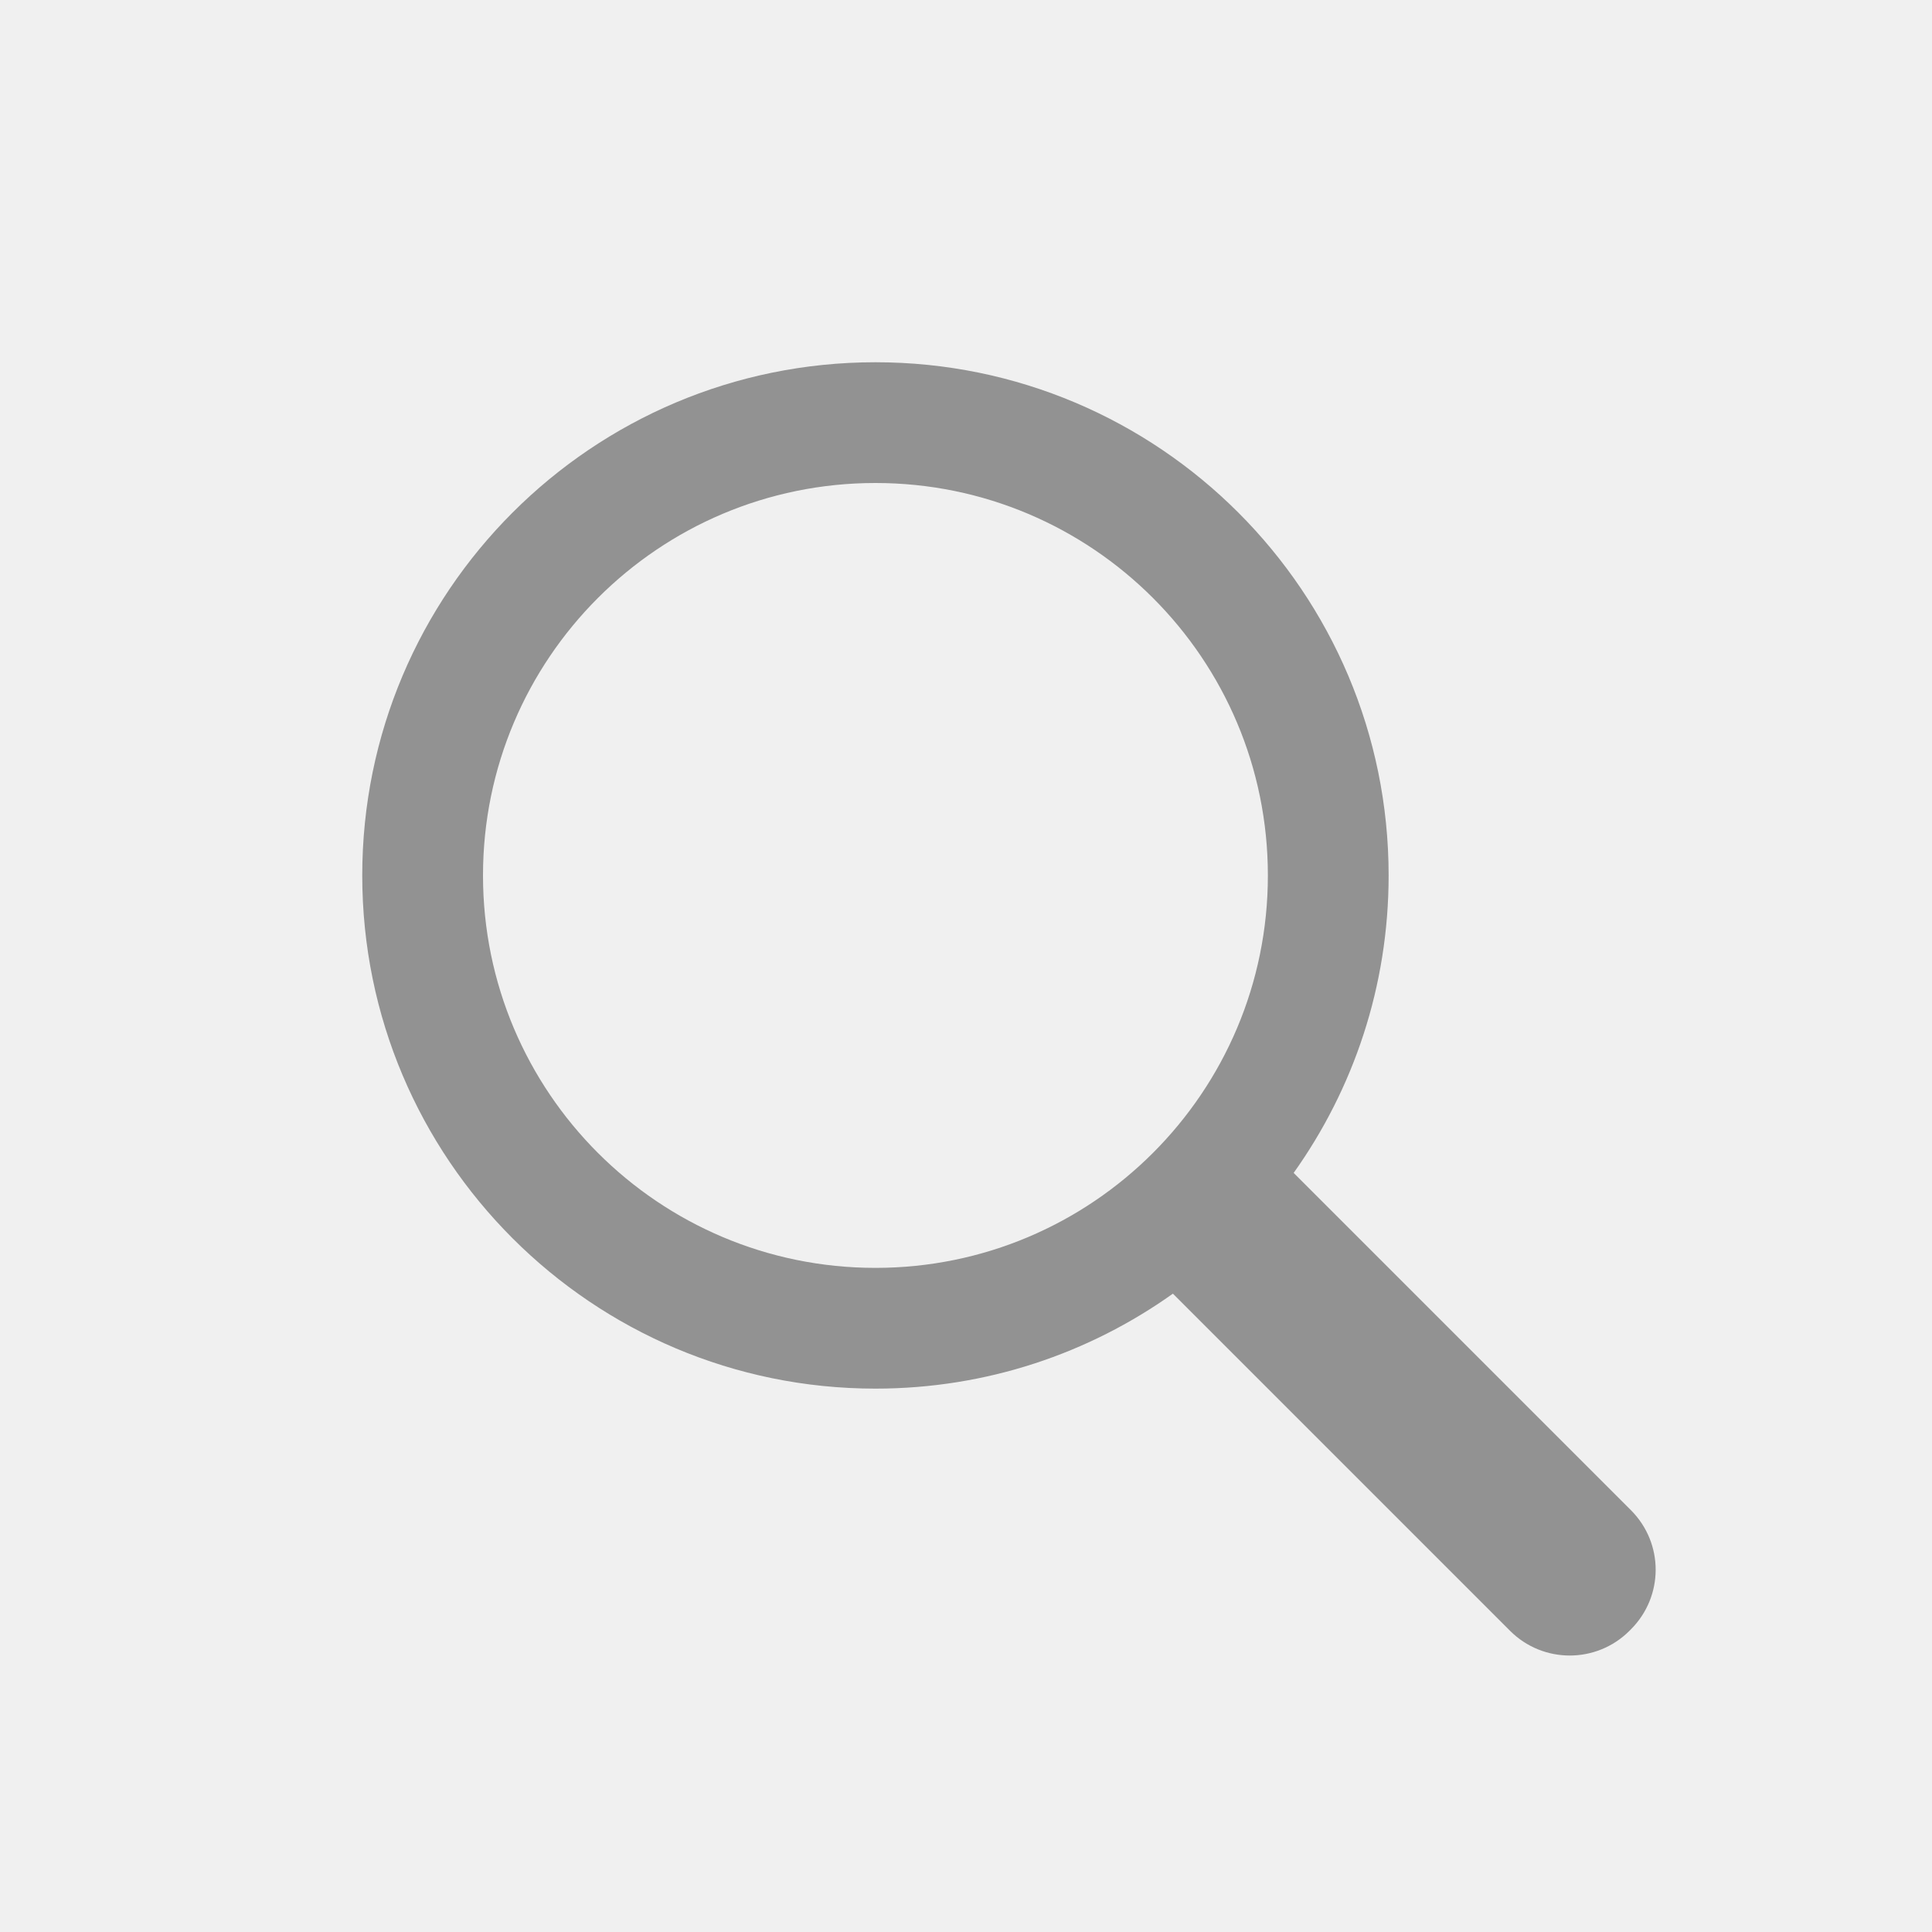
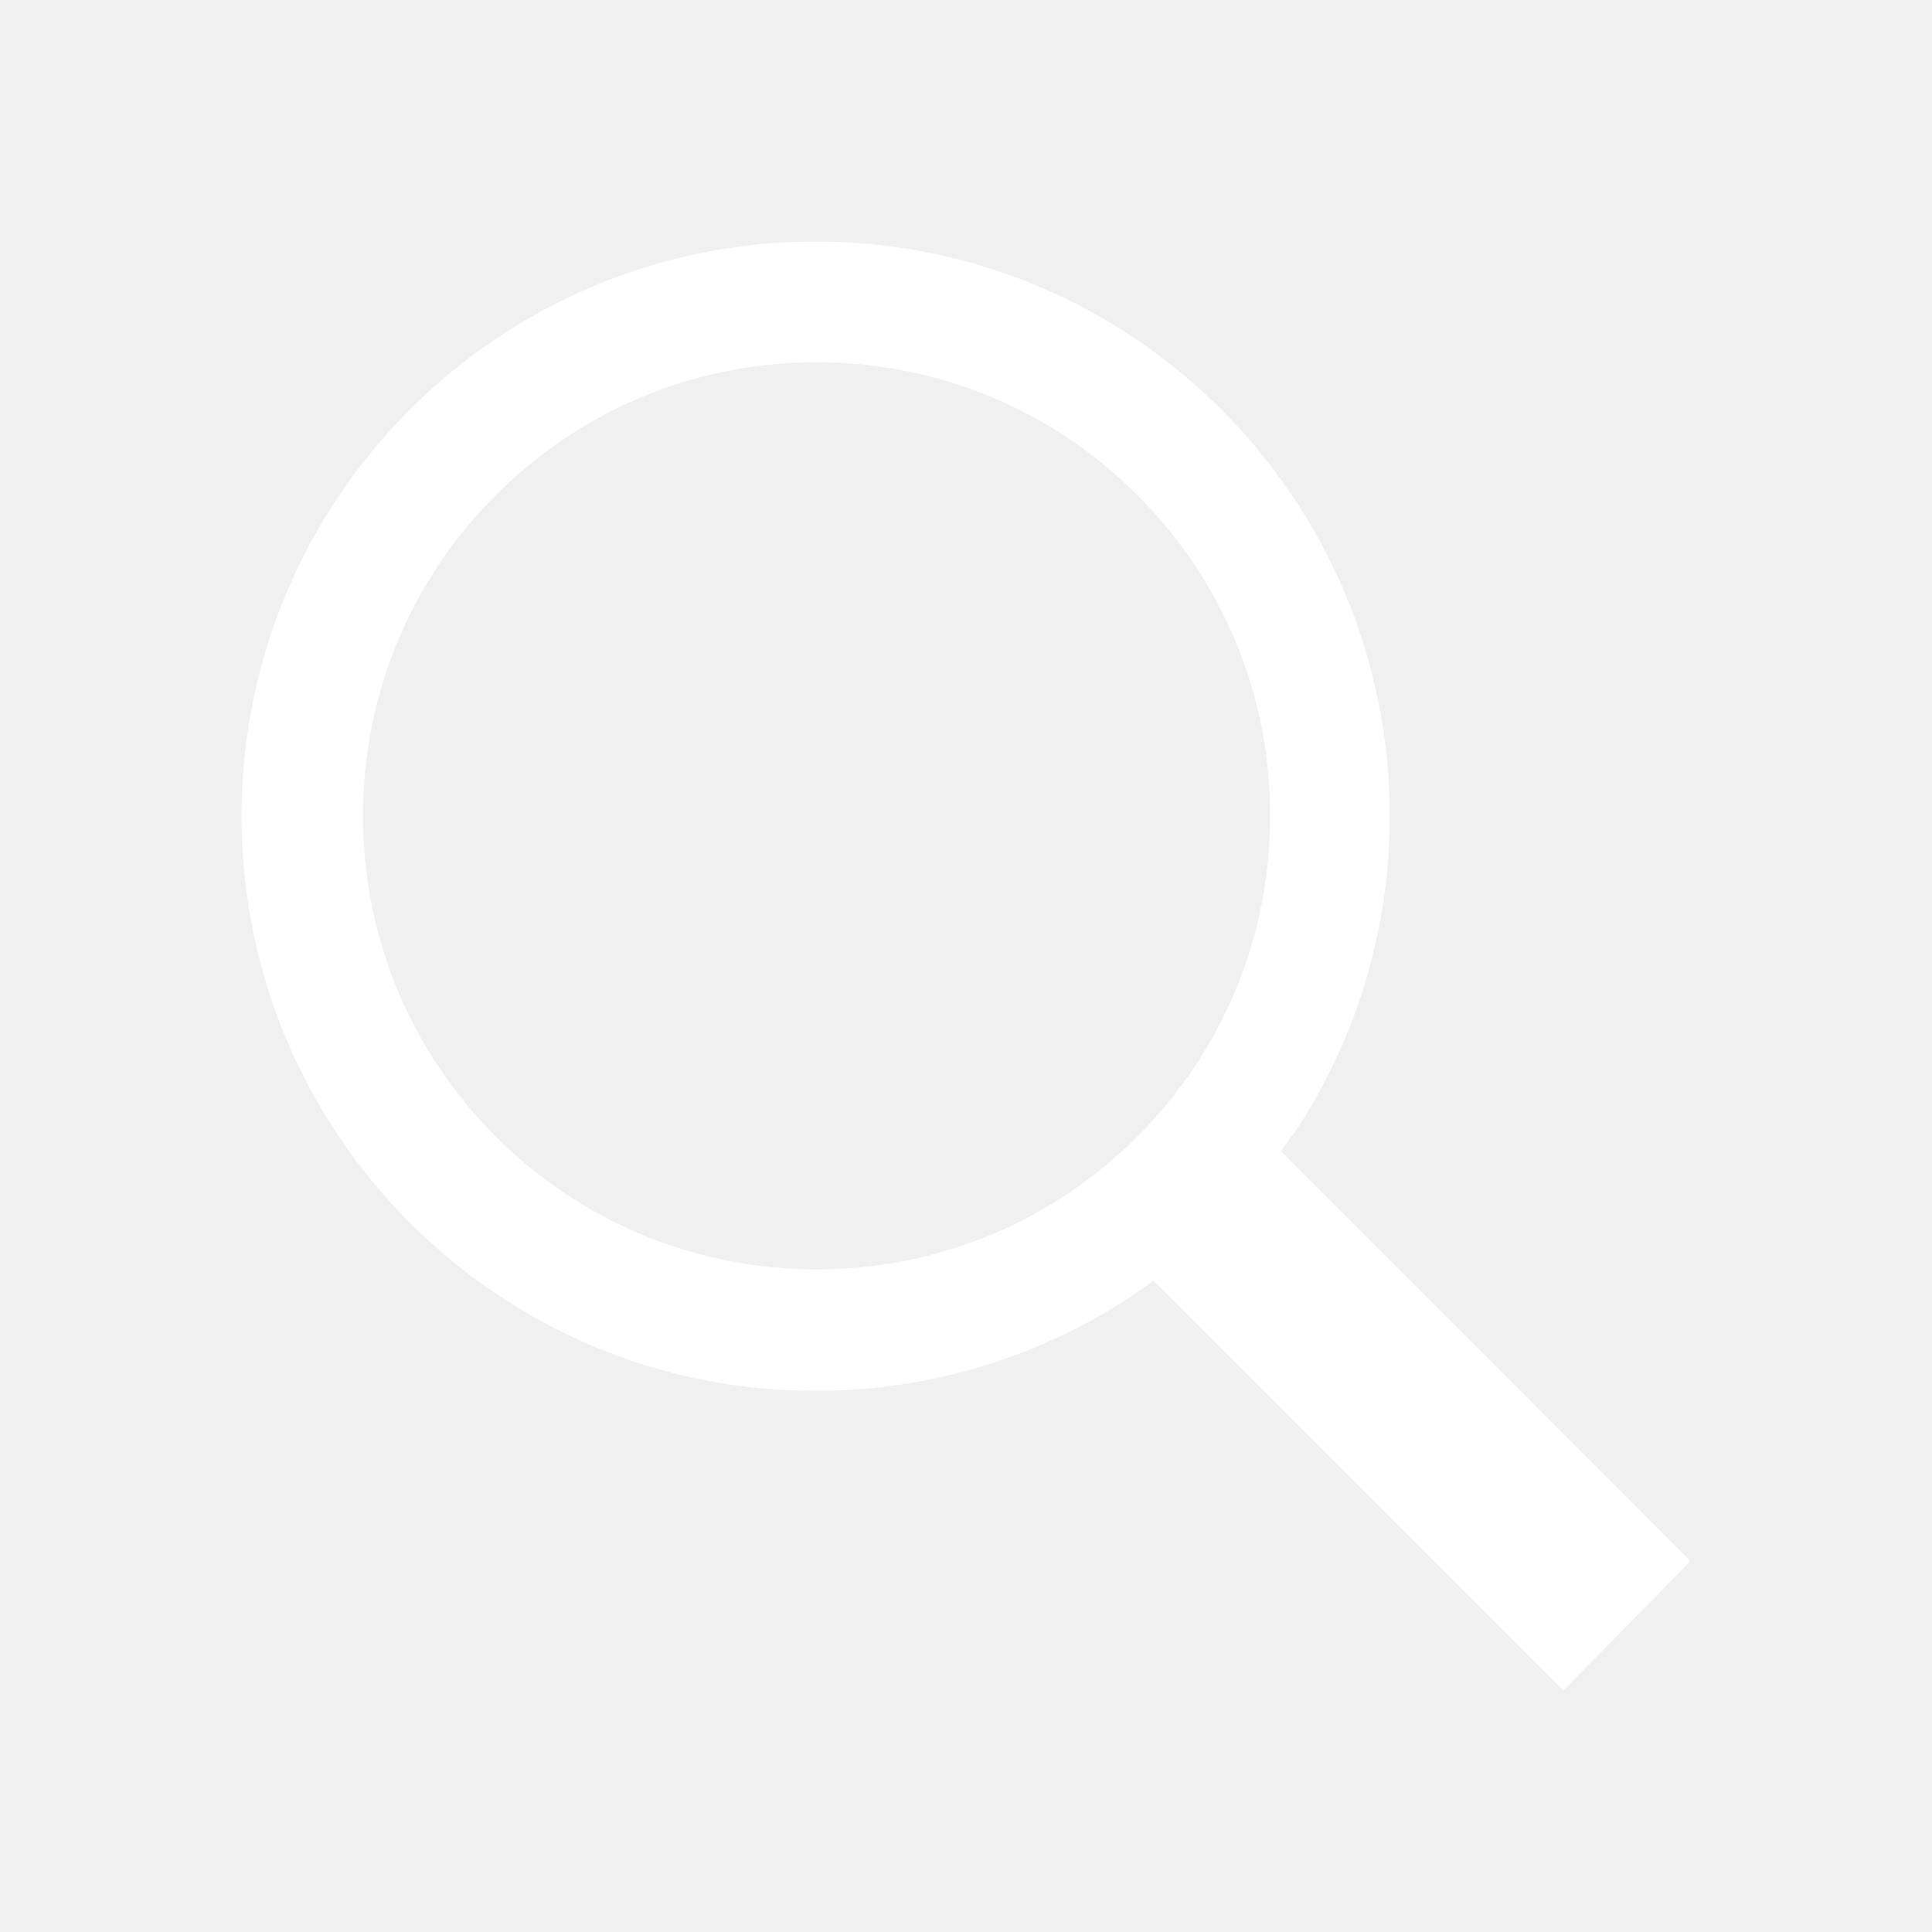
- <svg xmlns="http://www.w3.org/2000/svg" height="32px" version="1.1" viewBox="0 0 32 32" width="32px">
-   <defs />
-   <g fill="none" fill-rule="evenodd" id="Page-1" stroke="none" stroke-width="1">
-     <g fill="#929292" id="icon-111-search">
-       <path d="M19.427,21.427 C18.037,22.417 16.337,23 14.5,23 C9.806,23 6,19.194 6,14.5 C6,9.806 9.806,6 14.5,6 C19.194,6 23,9.806 23,14.5 C23,16.337 22.417,18.037 21.427,19.427 L27.012,25.012 C27.562,25.562 27.558,26.442 27.012,26.988 L26.988,27.012 C26.444,27.556 25.558,27.558 25.012,27.012 L19.427,21.427 L19.427,21.427 Z M14.5,21 C18.09,21 21,18.09 21,14.5 C21,10.91 18.09,8 14.5,8 C10.91,8 8,10.91 8,14.5 C8,18.09 10.91,21 14.5,21 L14.5,21 Z" id="search" />
-     </g>
-   </g>
+ <svg xmlns="http://www.w3.org/2000/svg" height="512px" id="Layer_1" style="enable-background:new 0 0 512 512; fill: #fff" version="1.1" viewBox="0 0 512 512" width="512px" xml:space="preserve">
+   <path d="M344.5,298c15-23.6,23.8-51.6,23.8-81.7c0-84.1-68.1-152.3-152.1-152.3C132.1,64,64,132.2,64,216.3  c0,84.1,68.1,152.3,152.1,152.3c30.5,0,58.9-9,82.7-24.4l6.9-4.8L414.3,448l33.7-34.3L339.5,305.1L344.5,298z M301.4,131.2  c22.7,22.7,35.2,52.9,35.2,85c0,32.1-12.5,62.3-35.2,85c-22.7,22.7-52.9,35.2-85,35.2c-32.1,0-62.3-12.5-85-35.2  c-22.7-22.7-35.2-52.9-35.2-85c0-32.1,12.5-62.3,35.2-85c22.7-22.7,52.9-35.2,85-35.2C248.5,96,278.7,108.5,301.4,131.2z" />
</svg>
